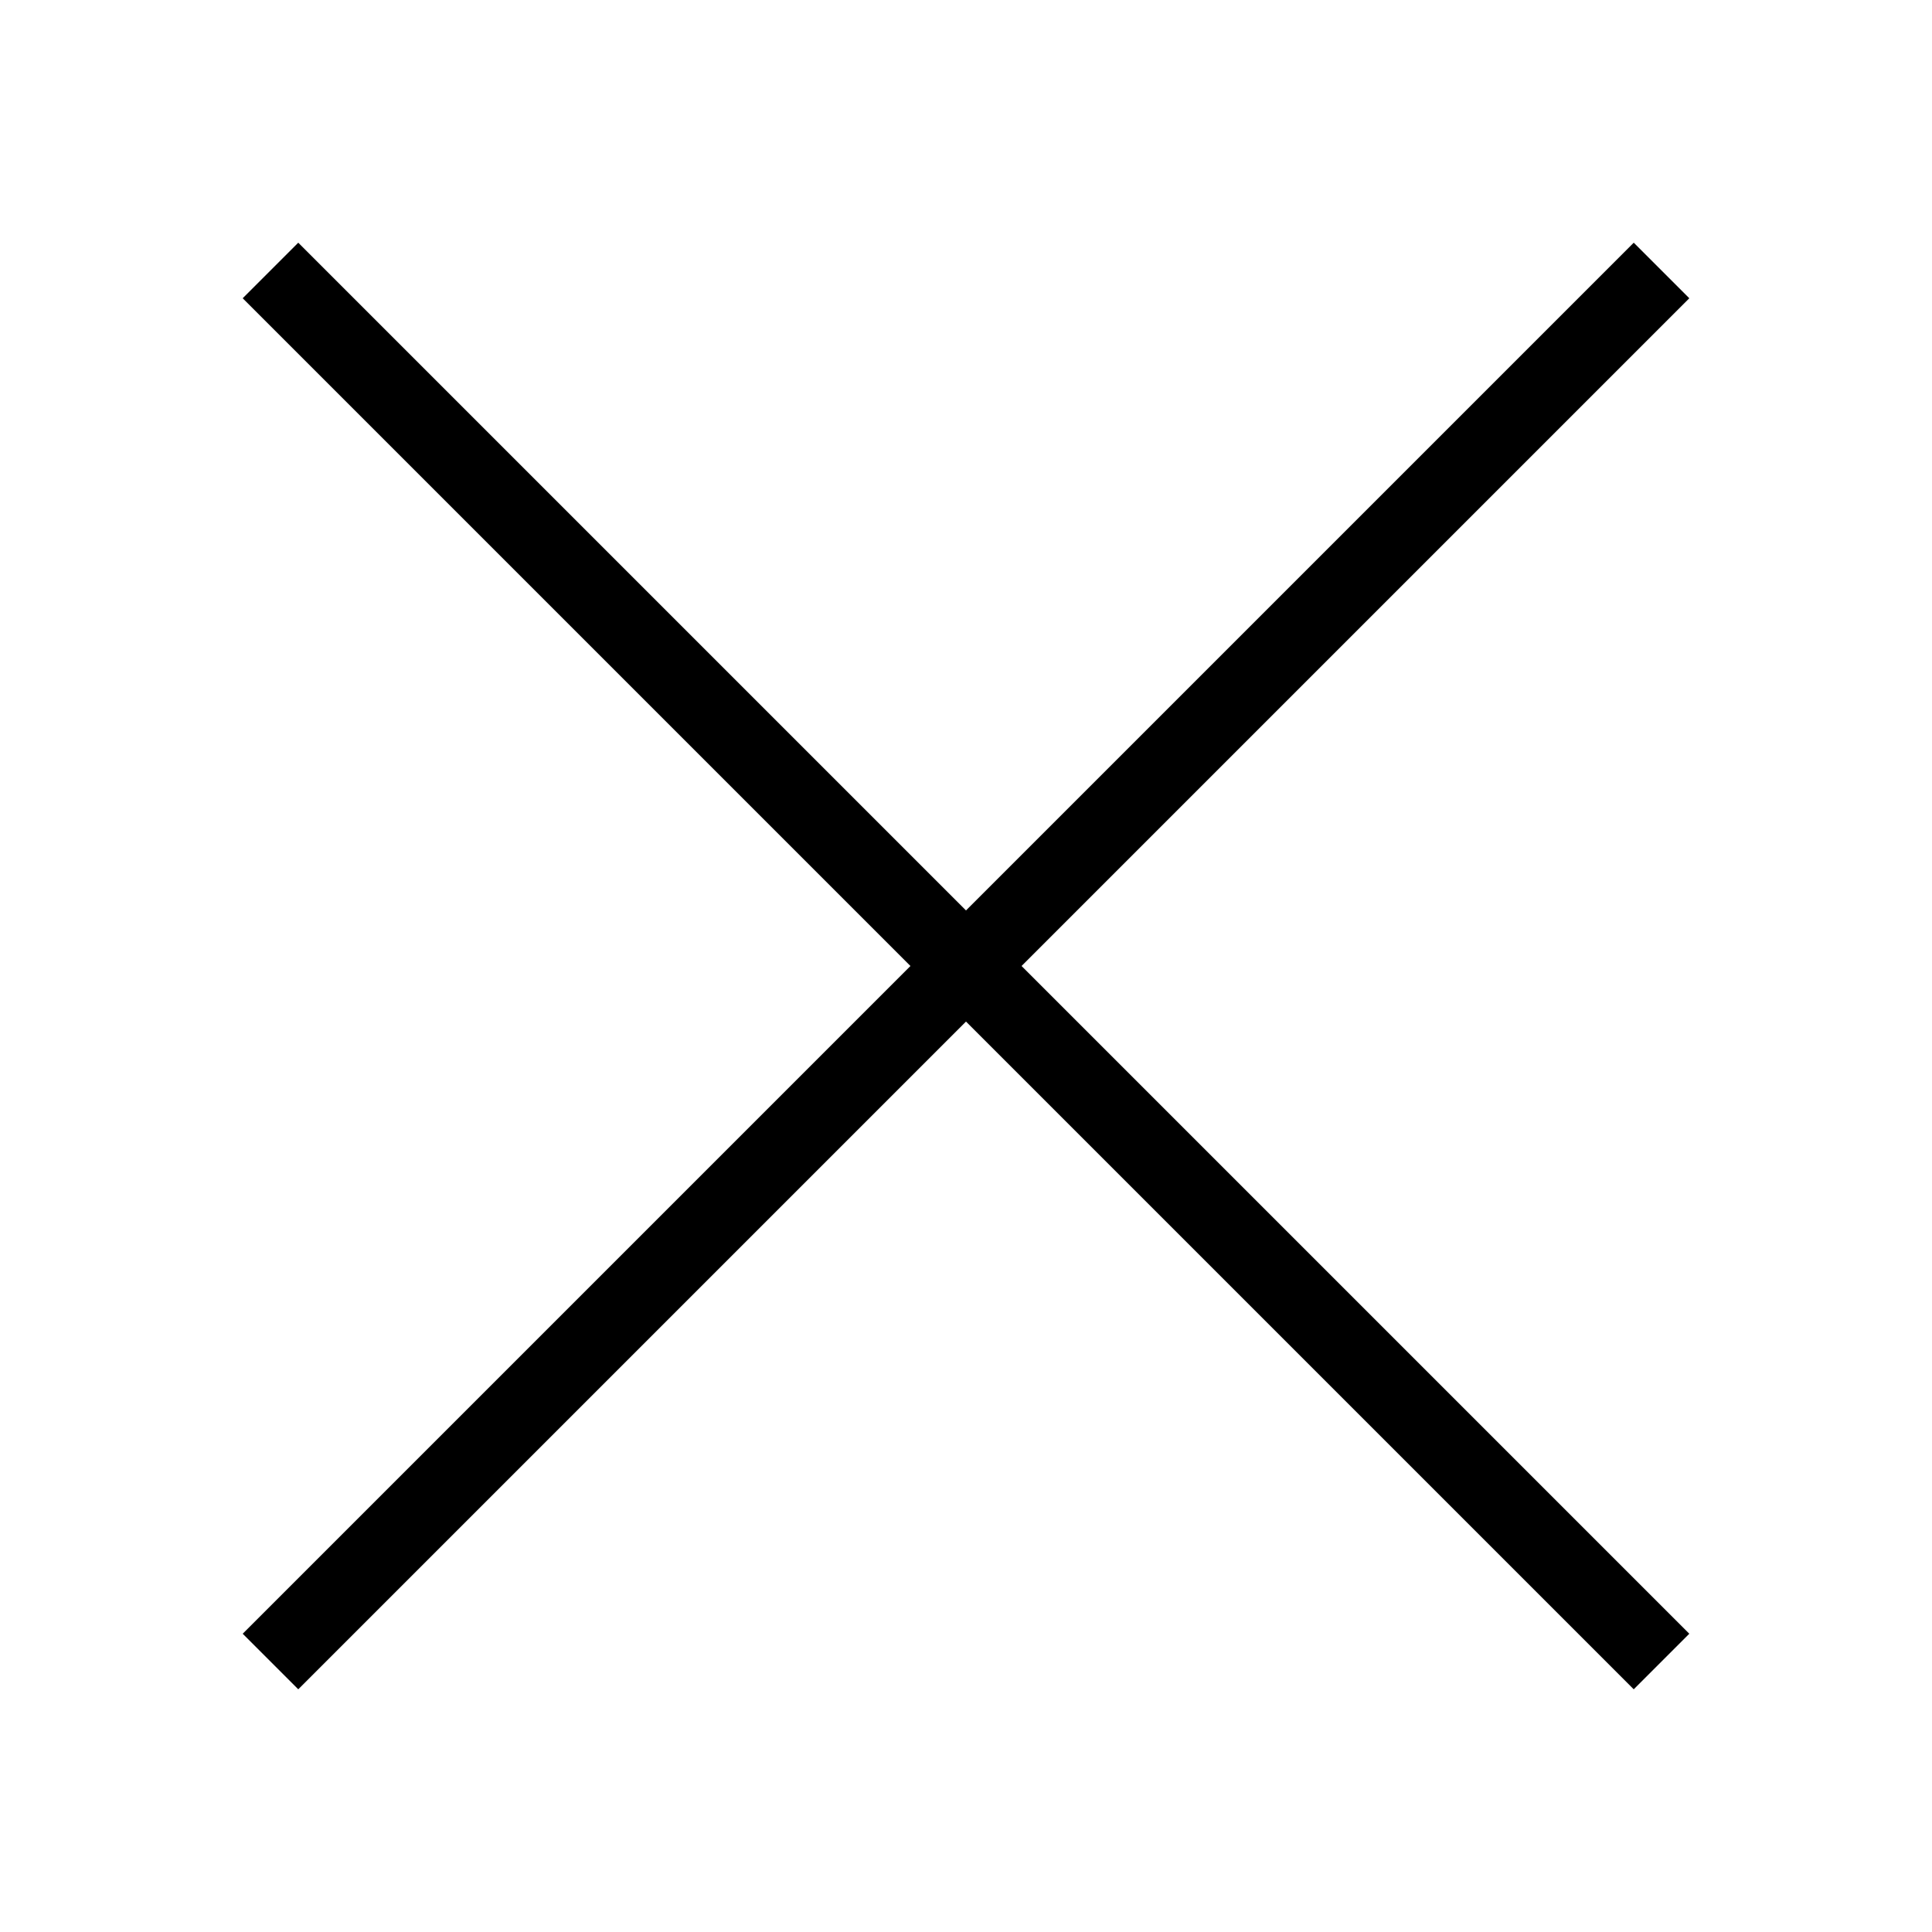
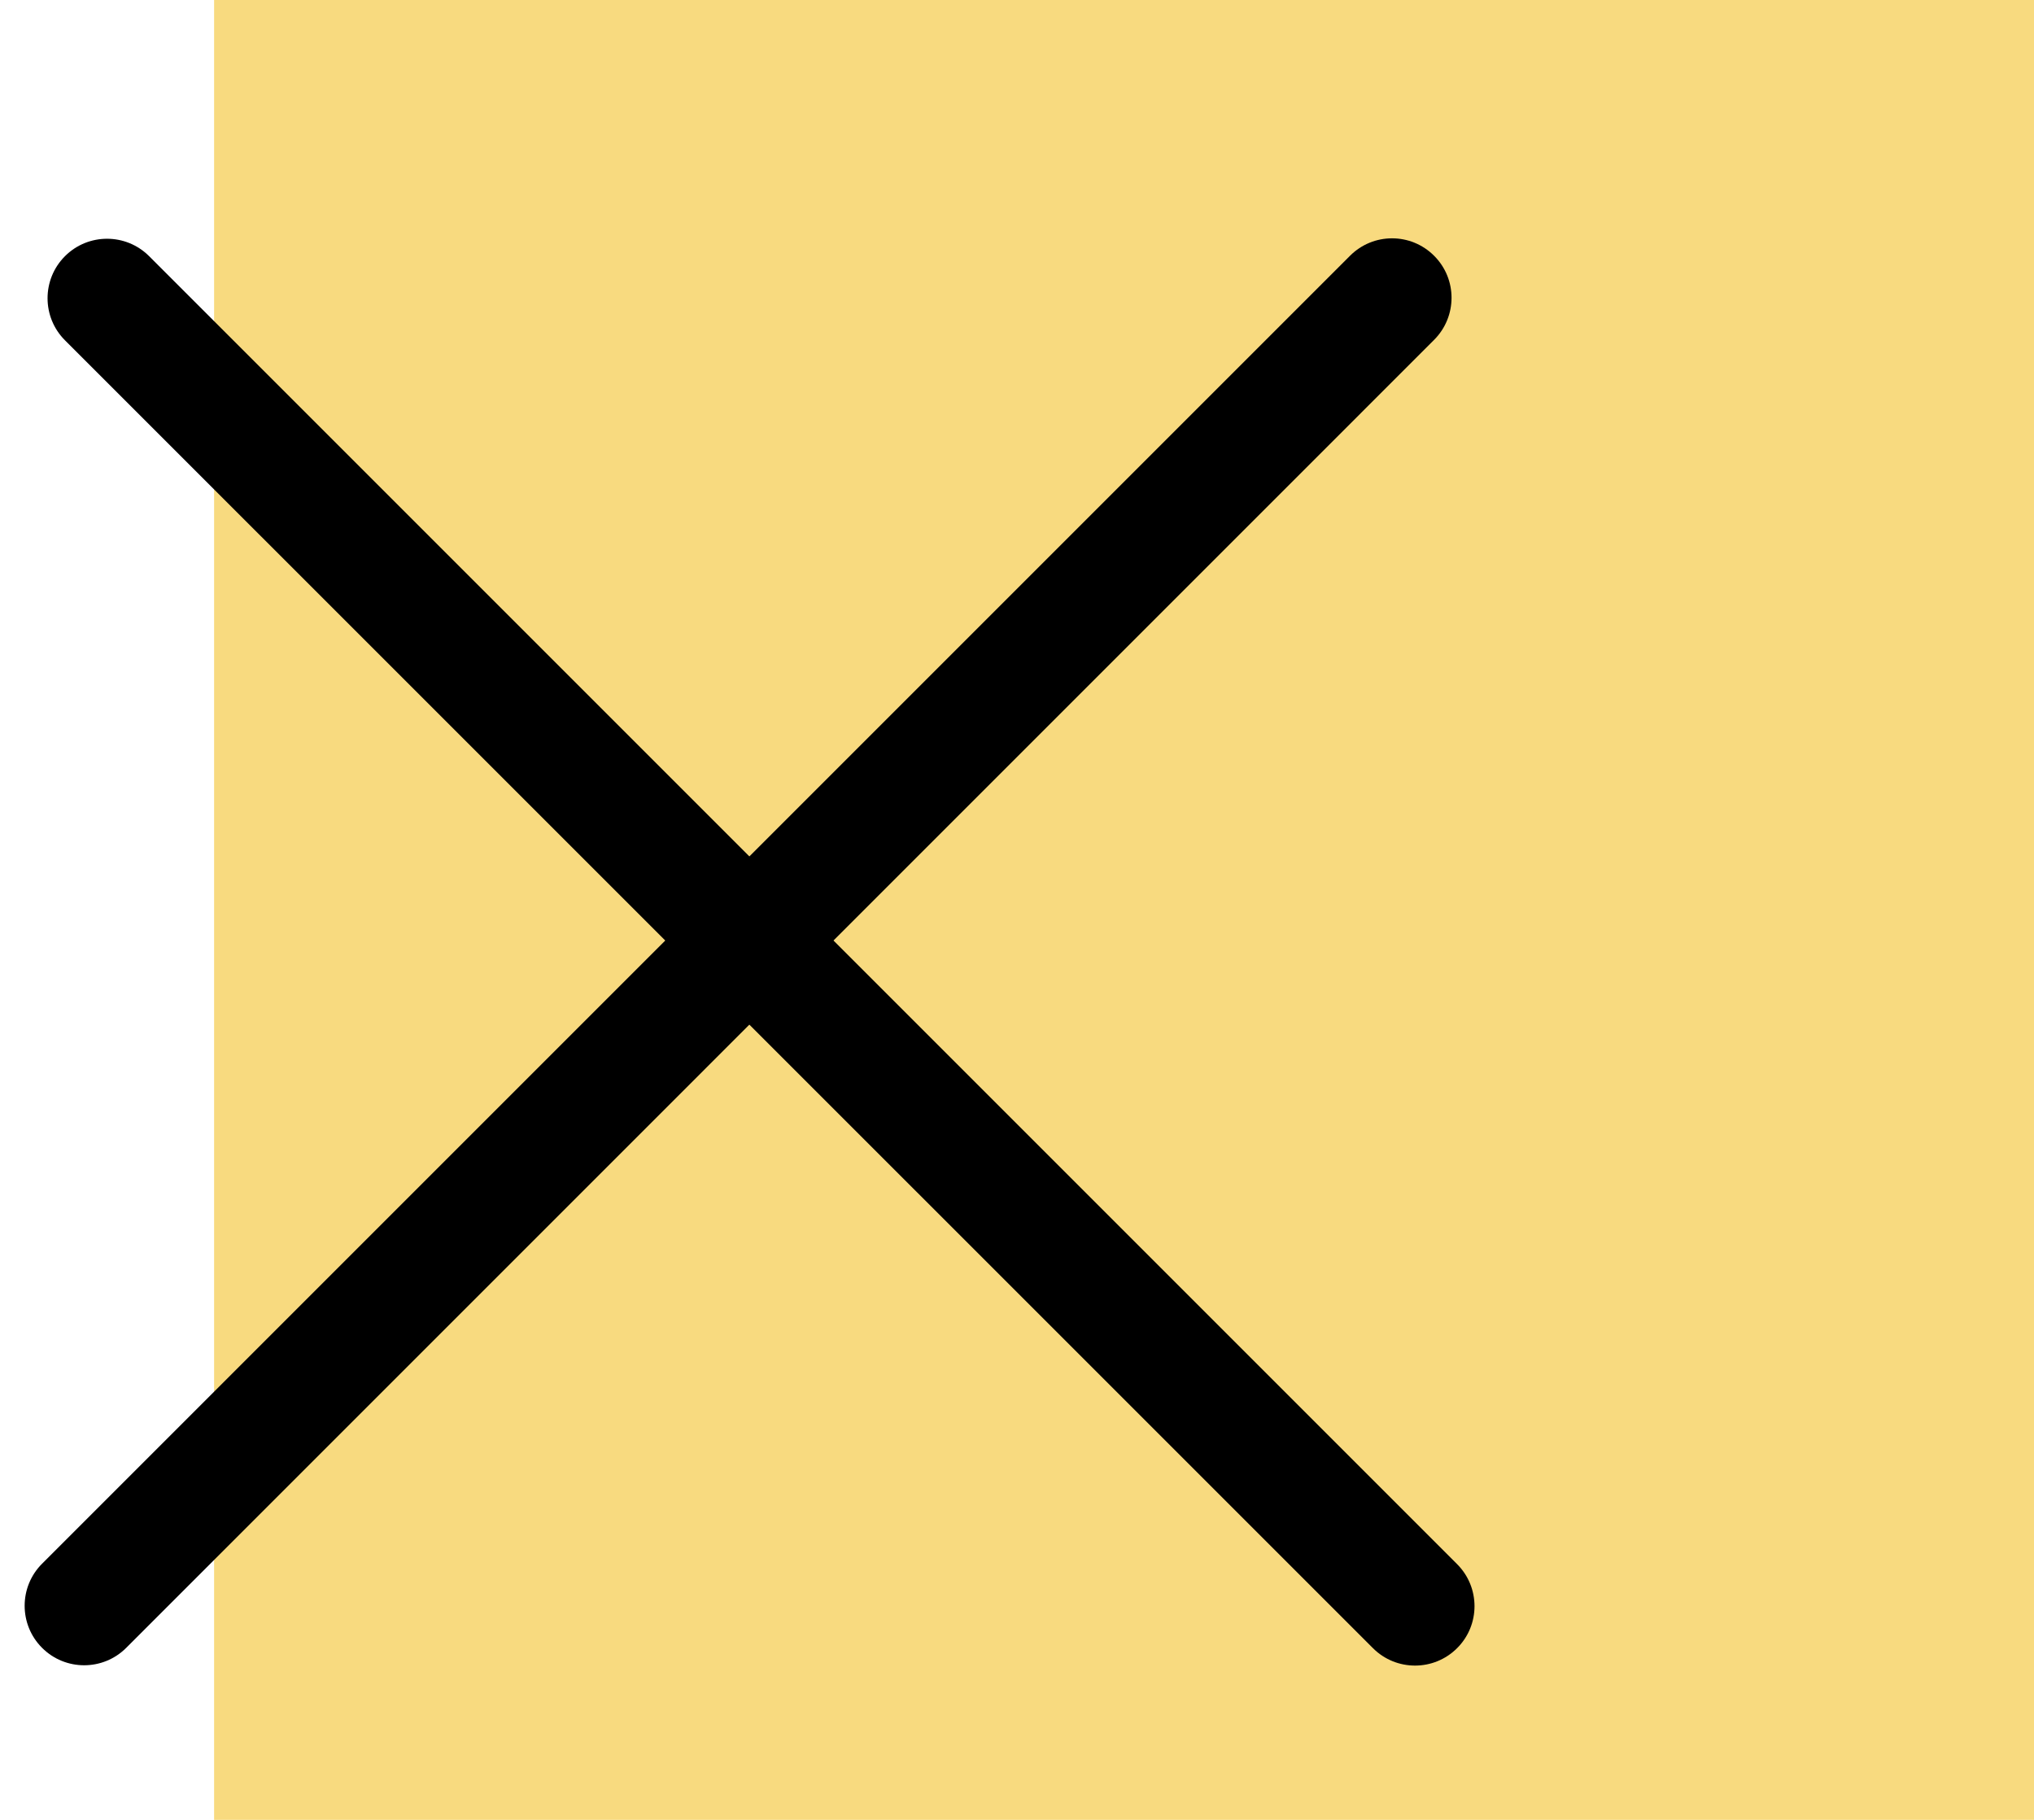
- <svg xmlns="http://www.w3.org/2000/svg" viewBox="0 0 50 50" width="50px" height="50px">
-   <path d="M 7.719 6.281 L 6.281 7.719 L 23.562 25 L 6.281 42.281 L 7.719 43.719 L 25 26.438 L 42.281 43.719 L 43.719 42.281 L 26.438 25 L 43.719 7.719 L 42.281 6.281 L 25 23.562 Z" />
+ <svg xmlns="http://www.w3.org/2000/svg" width="19" height="17" viewBox="0 0 19 17" fill="none">
+   <path d="M19 0H2V17H19V0Z" fill="#F8DA7F" />
+   <path d="M12.825 15.396L0.607 3.179C0.39 2.962 0.39 2.61 0.607 2.393C0.824 2.176 1.176 2.176 1.393 2.393L13.611 14.611C13.828 14.828 13.828 15.18 13.611 15.396C13.394 15.613 13.042 15.613 12.825 15.396Z" fill="black" />
+   <path d="M13.396 3.175L1.179 15.393C0.962 15.61 0.61 15.61 0.393 15.393C0.176 15.176 0.176 14.824 0.393 14.607L12.611 2.389C12.828 2.172 13.179 2.172 13.396 2.389C13.614 2.606 13.613 2.958 13.396 3.175Z" fill="black" />
</svg>
